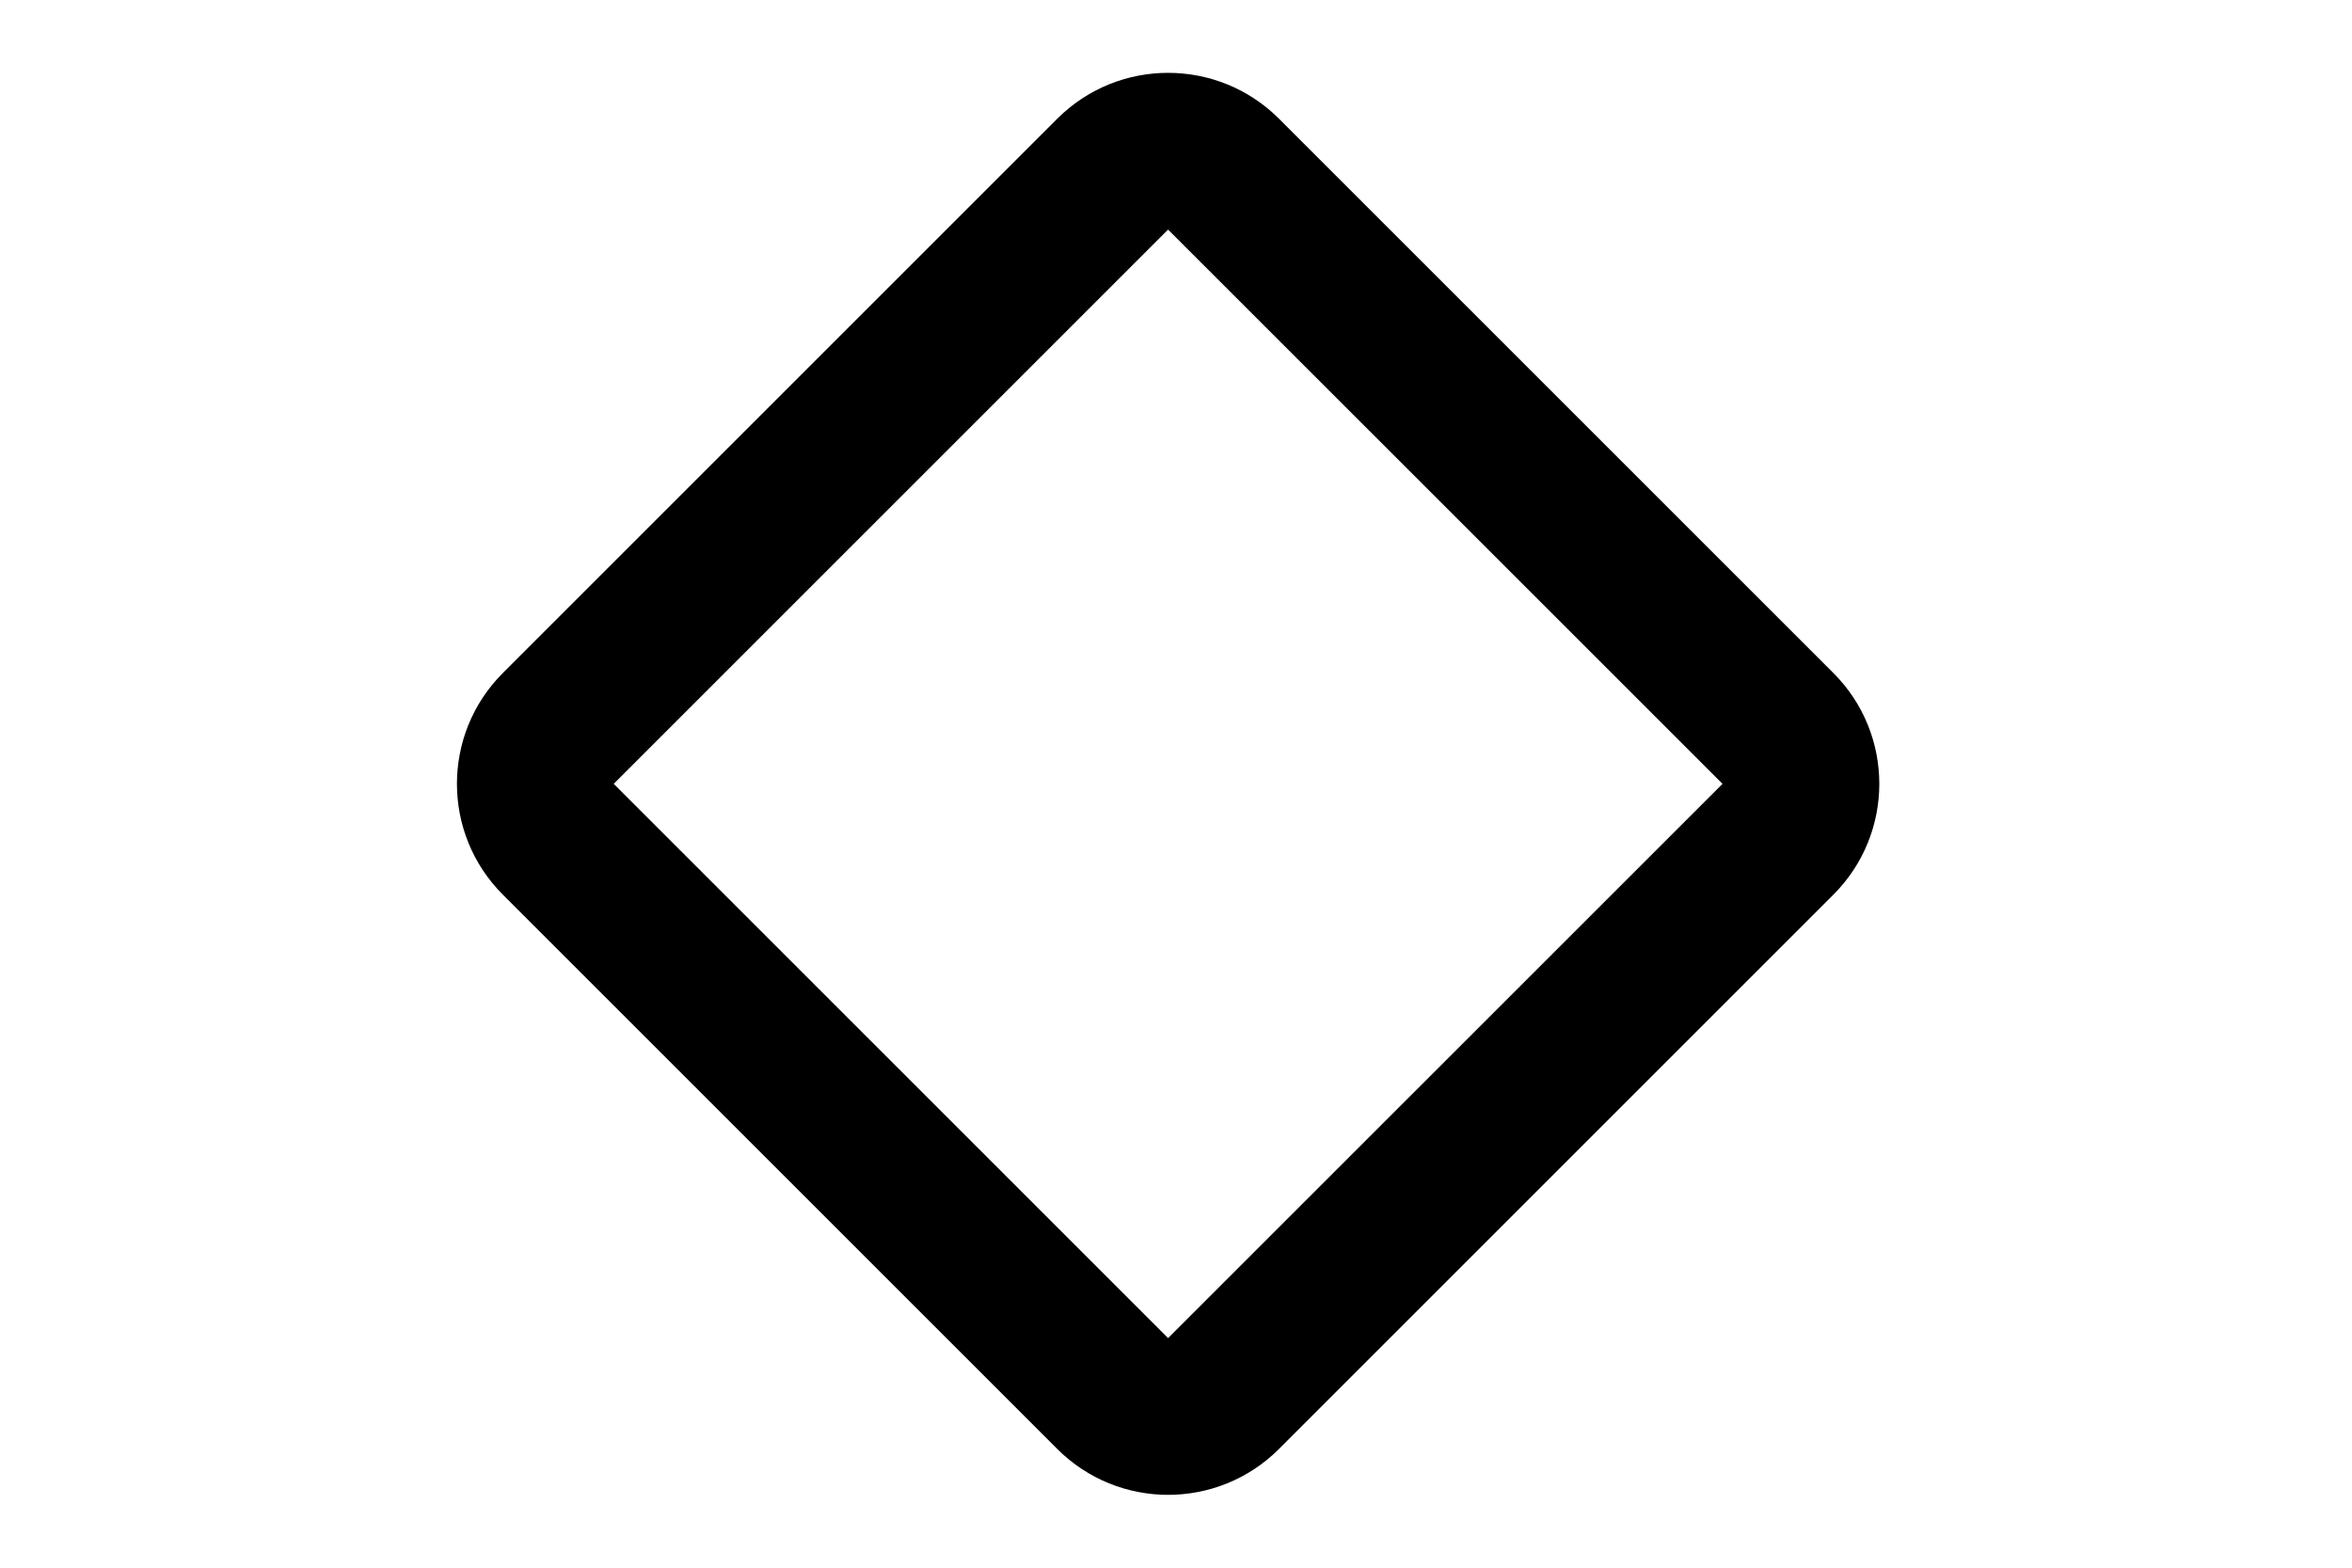
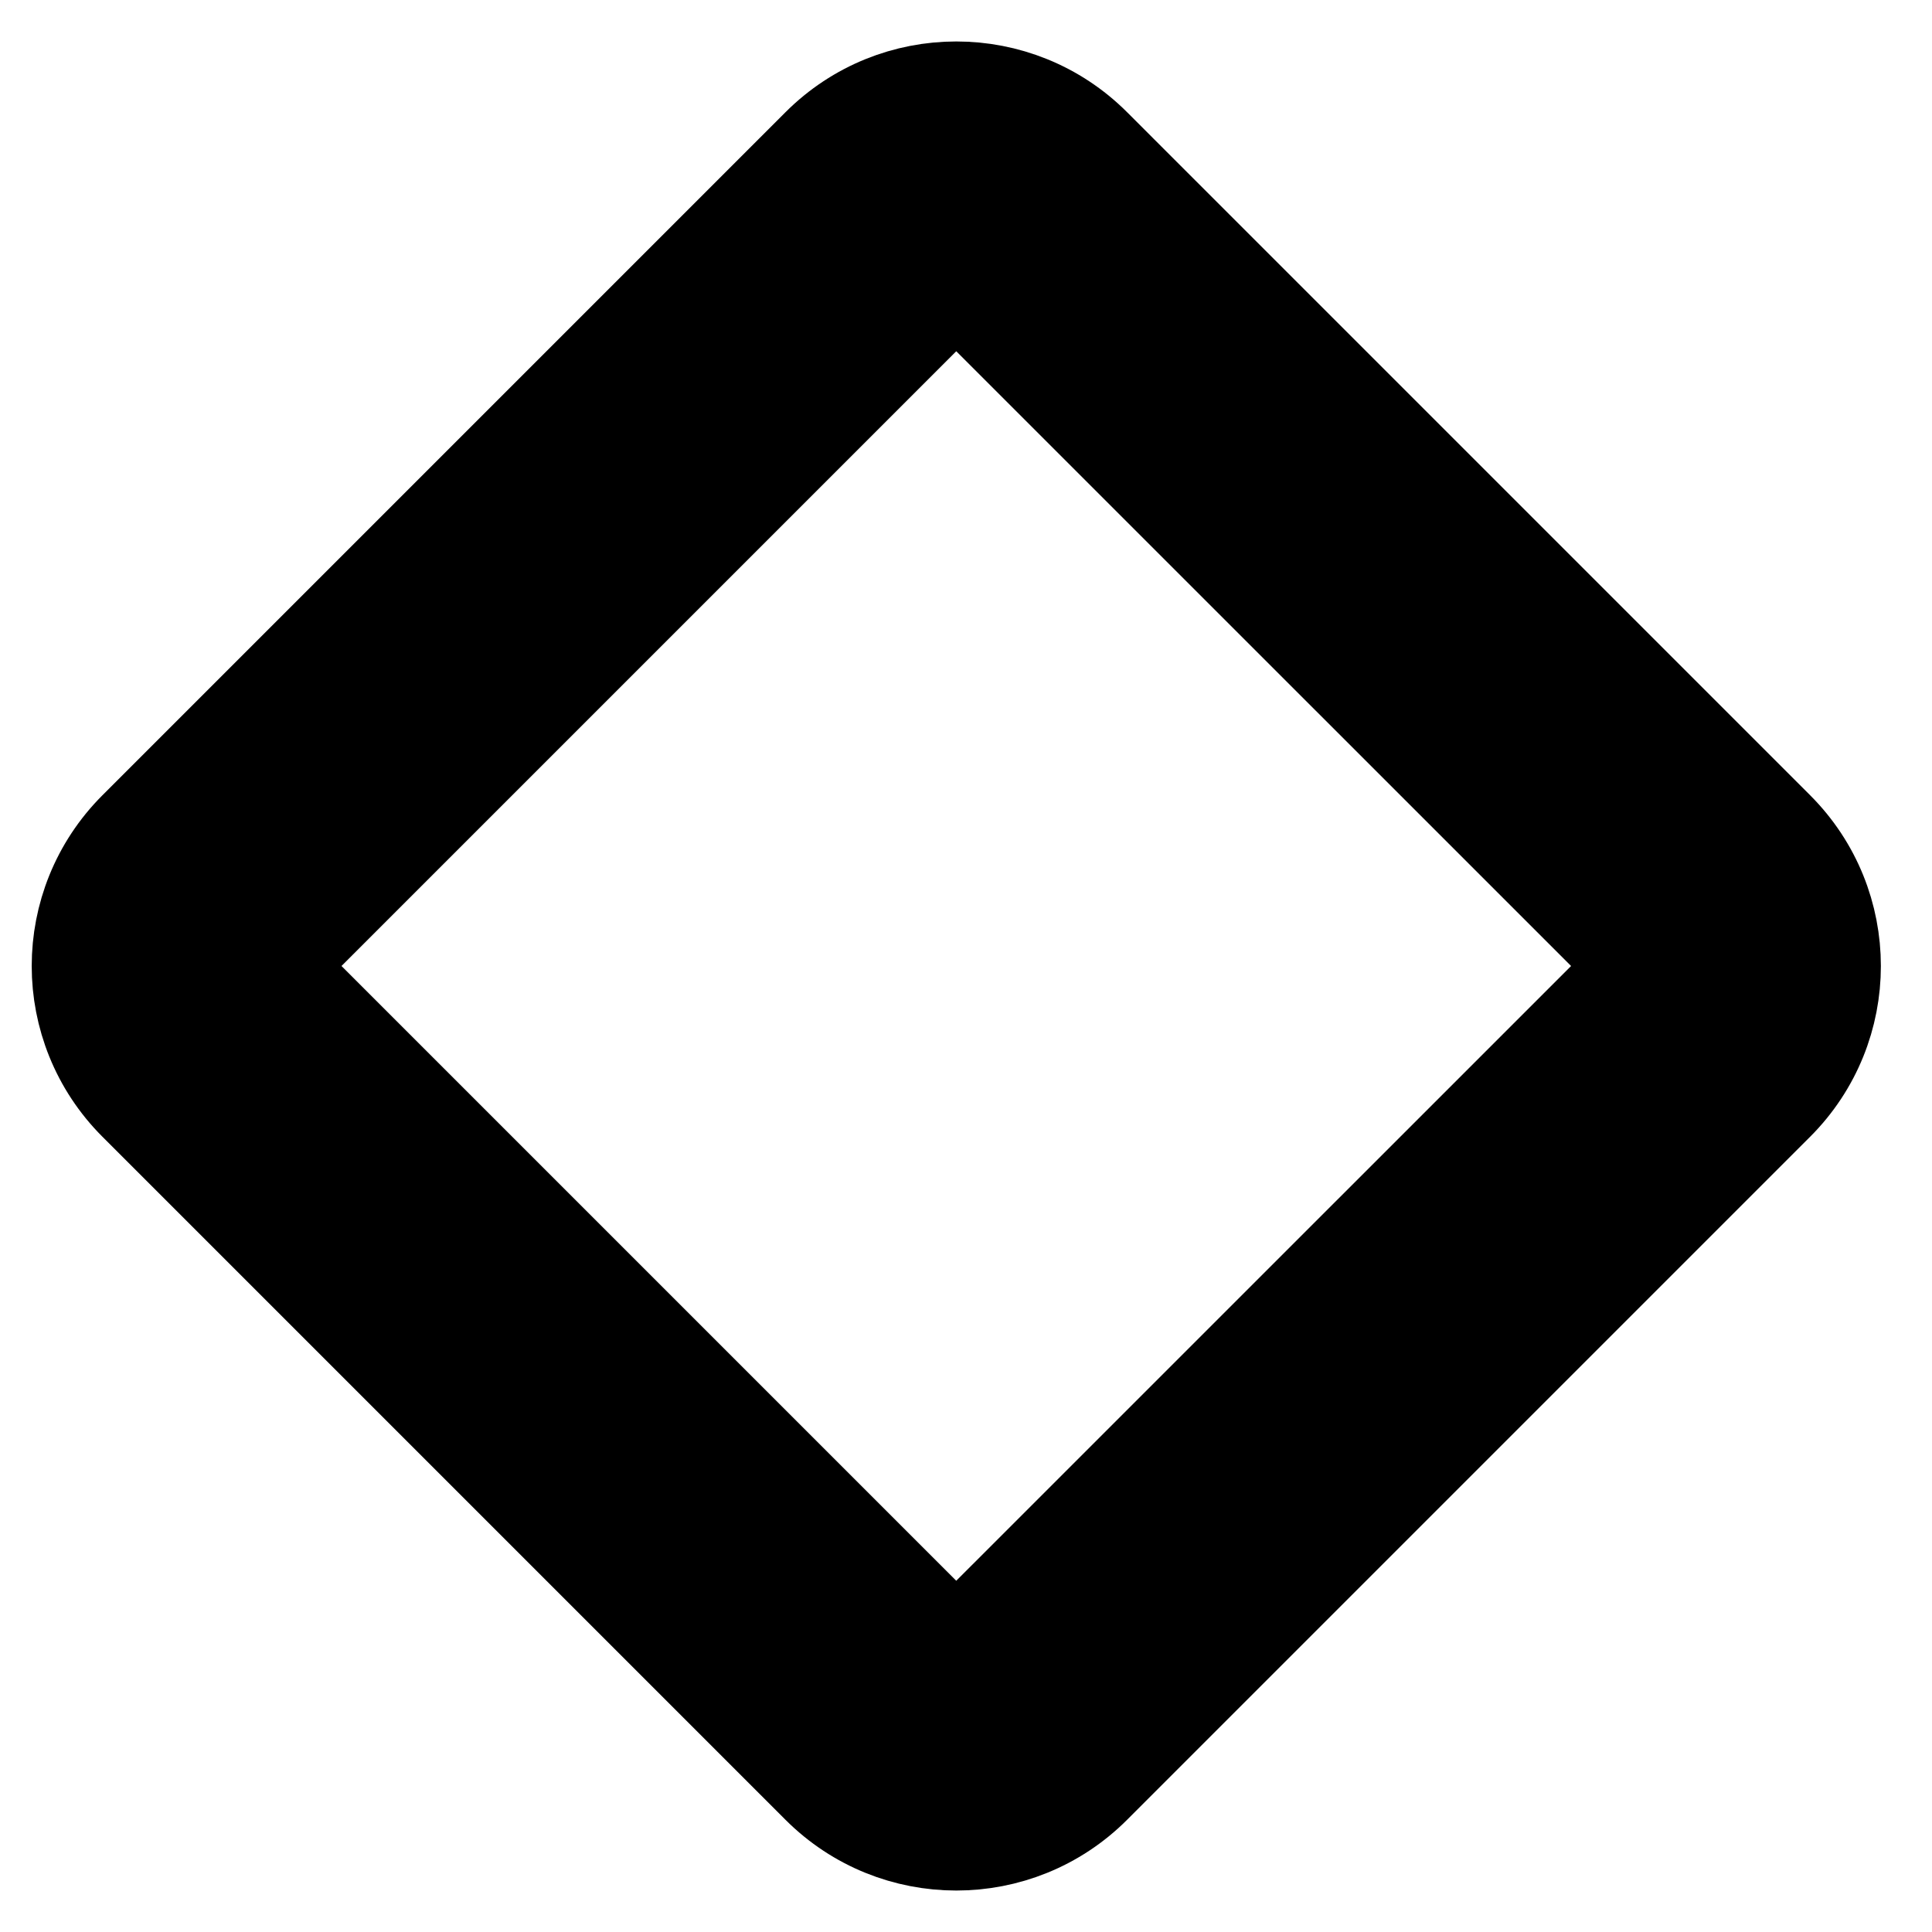
- <svg xmlns="http://www.w3.org/2000/svg" width="30" height="20" viewBox="0 0 30 20" fill="none">
-   <path fill-rule="evenodd" clip-rule="evenodd" d="M14.899 2.929L7.828 10L14.899 17.071L21.971 10L14.899 2.929ZM6.414 8.586C5.633 9.367 5.633 10.633 6.414 11.414L13.485 18.485C14.266 19.266 15.533 19.266 16.314 18.485L23.385 11.414C24.166 10.633 24.166 9.367 23.385 8.586L16.314 1.515C15.533 0.734 14.266 0.734 13.485 1.515L6.414 8.586Z" fill="currentColor" />
+ <svg xmlns="http://www.w3.org/2000/svg" width="20" height="20" viewBox="0 0 20 20" fill="none">
+   <path fill-rule="evenodd" clip-rule="evenodd" d="M9.899 2.929L2.828 10L9.899 17.071L16.971 10L9.899 2.929ZM1.414 8.586C0.633 9.367 0.633 10.633 1.414 11.414L8.485 18.485C9.266 19.266 10.533 19.266 11.314 18.485L18.385 11.414C19.166 10.633 19.166 9.367 18.385 8.586L11.314 1.515C10.533 0.734 9.266 0.734 8.485 1.515L1.414 8.586Z" stroke="currentColor" fill="currentColor" />
</svg>
